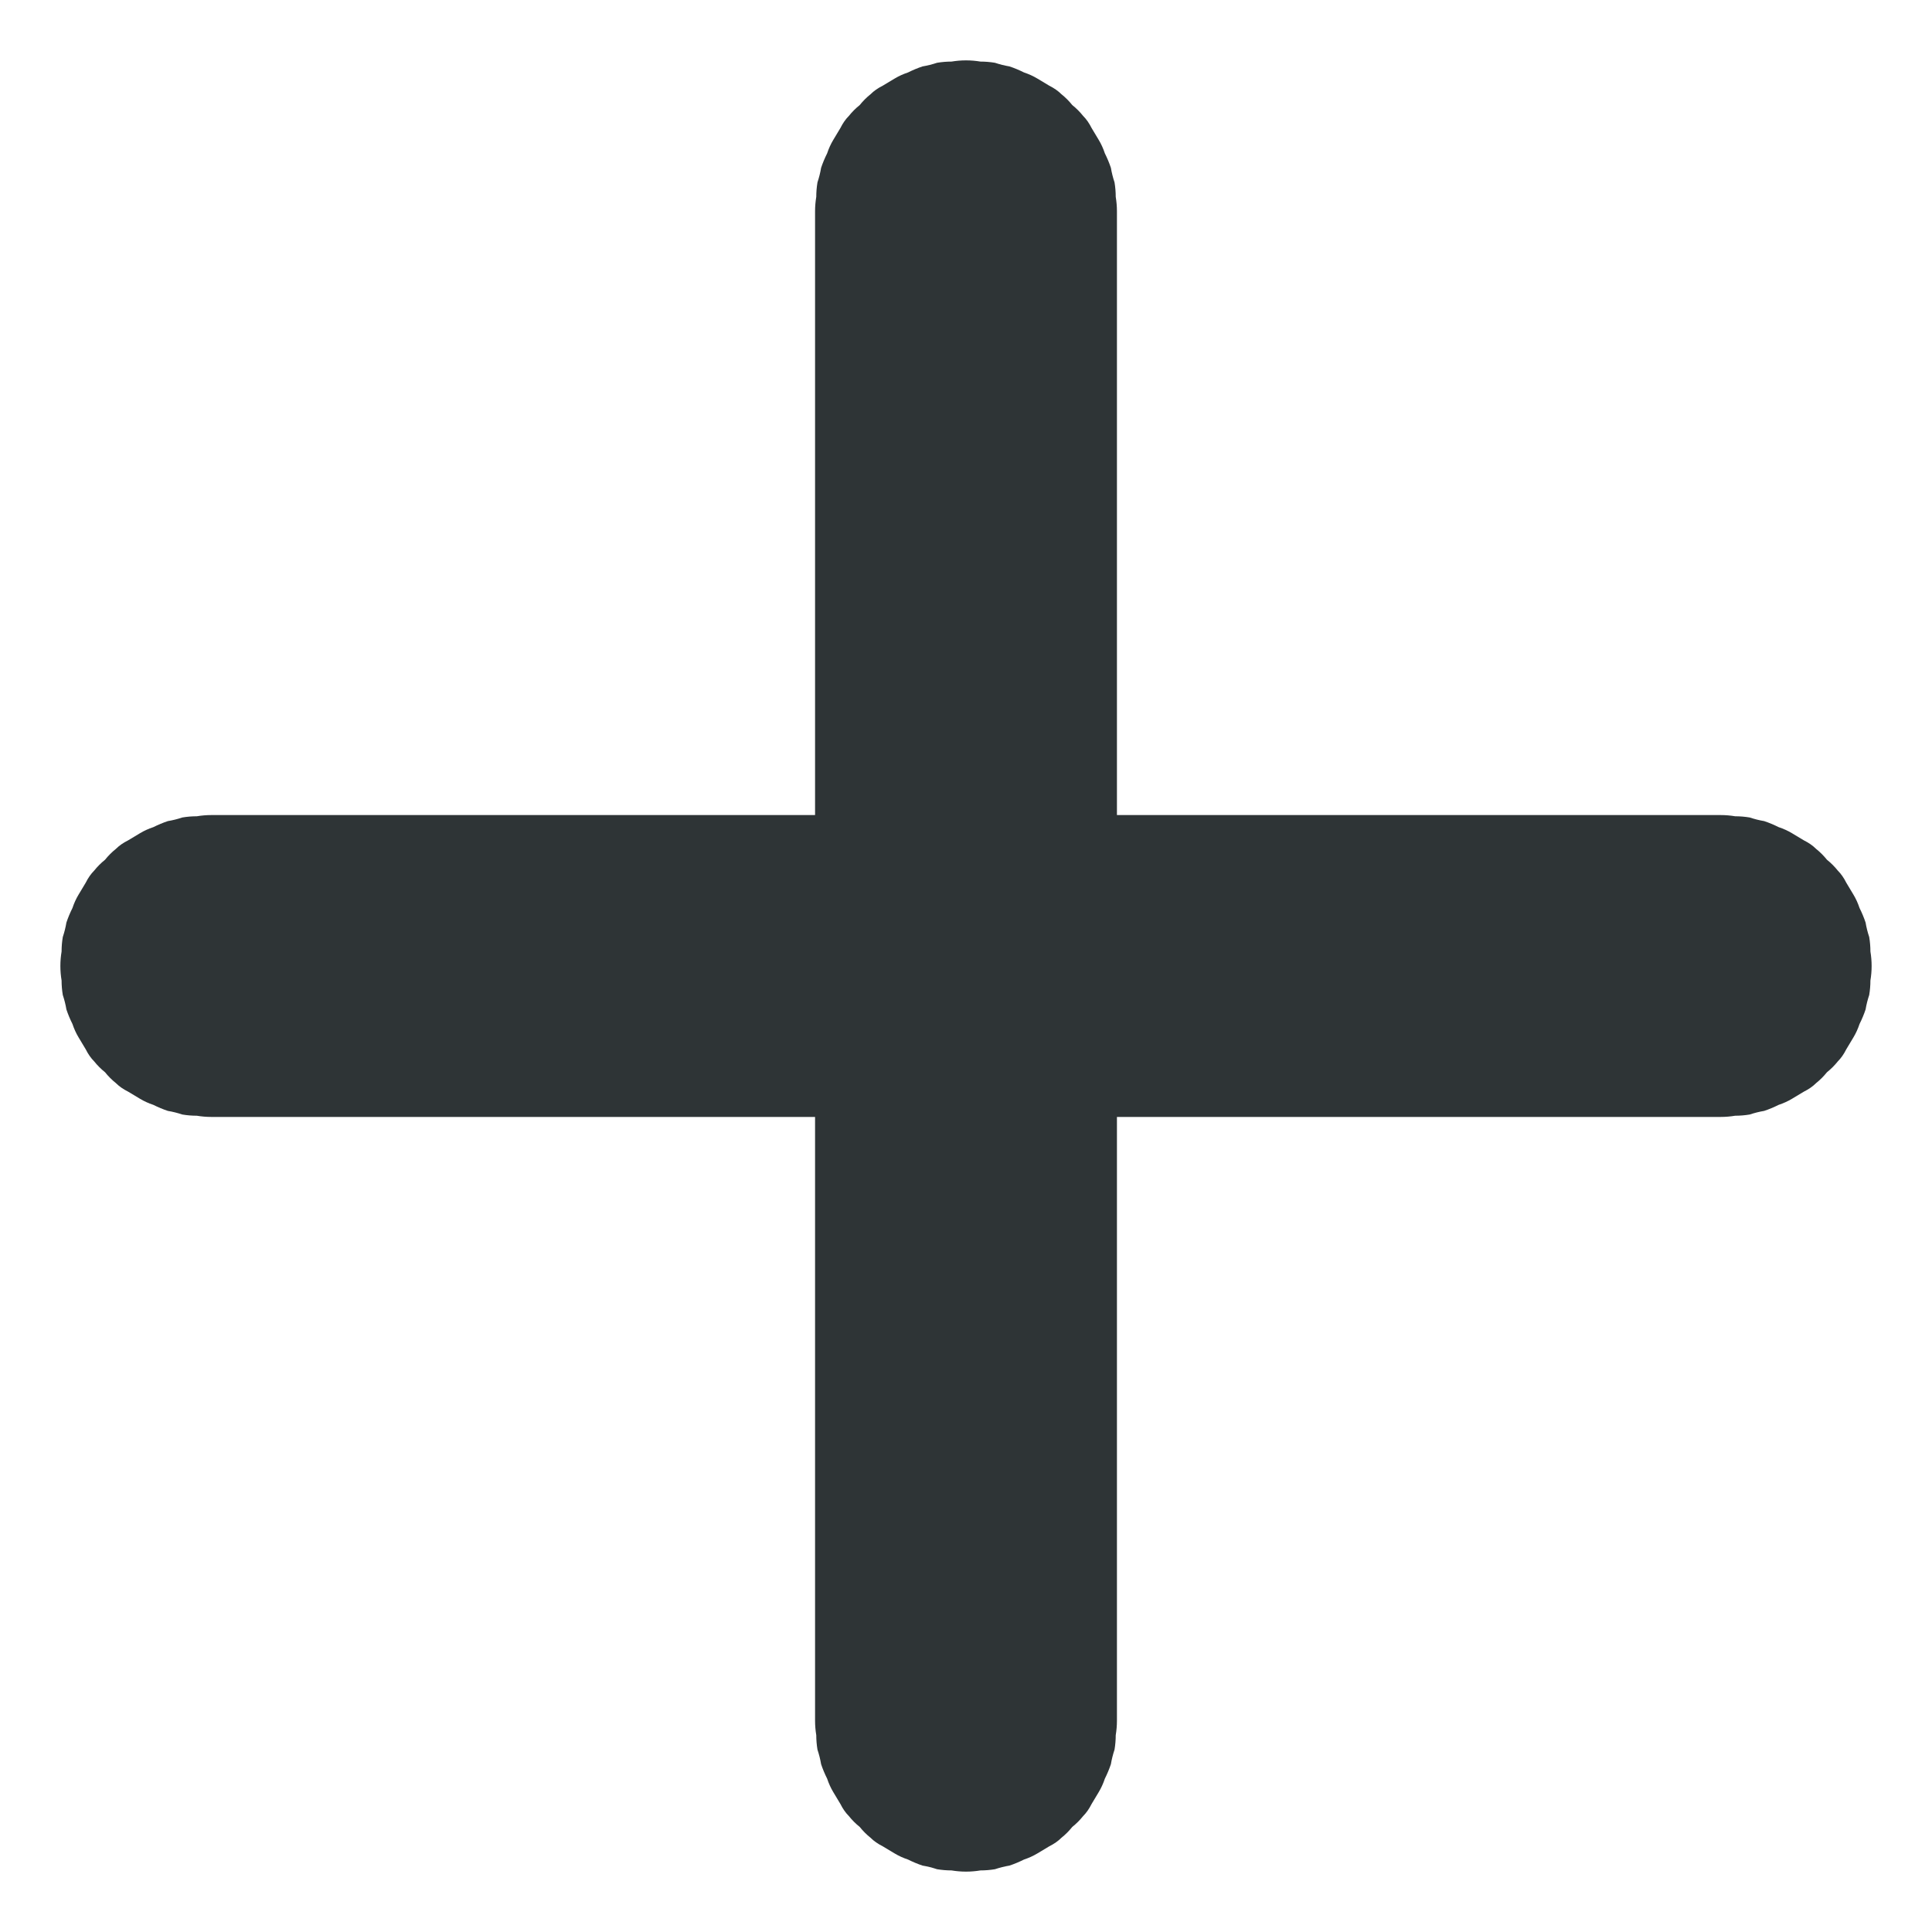
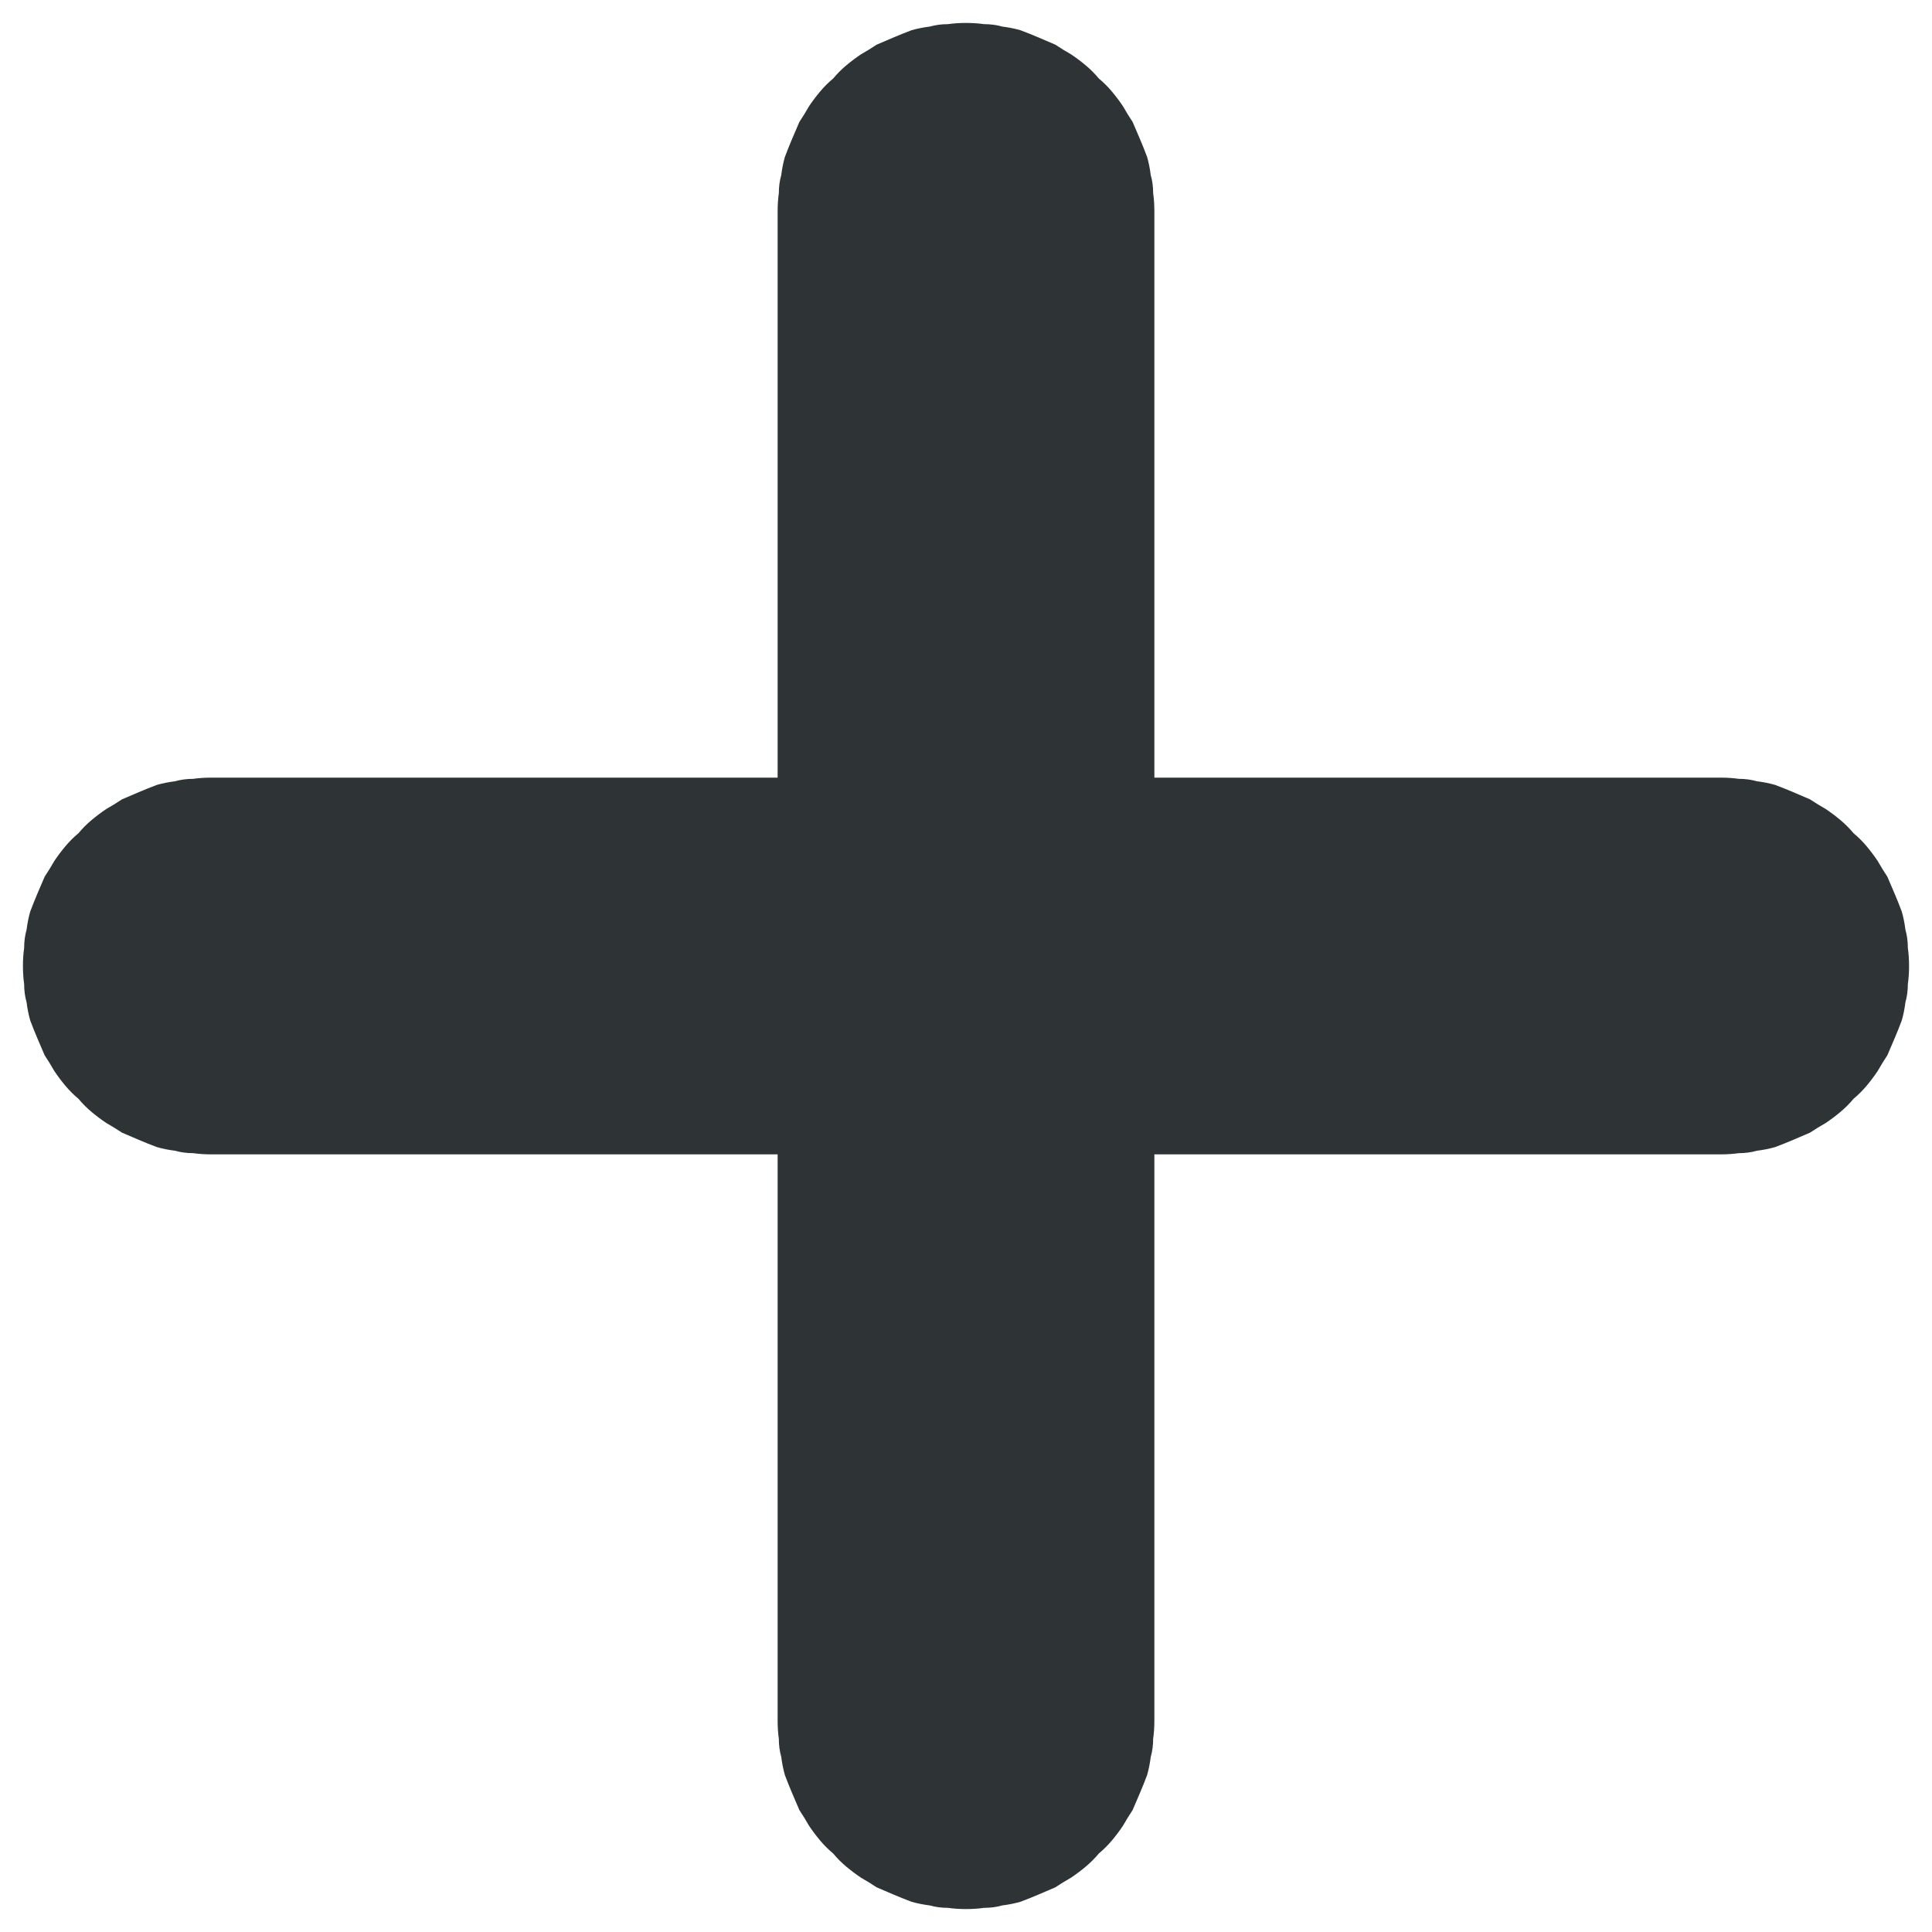
<svg xmlns="http://www.w3.org/2000/svg" width="16" height="16" viewBox="0 0 16 16" fill="#2e3436">
-   <path fill-rule="evenodd" d="M9.25 6.75L9.25 1.75Q9.25 1.69 9.24 1.63Q9.24 1.57 9.23 1.51Q9.21 1.45 9.2 1.39Q9.18 1.33 9.15 1.27Q9.13 1.21 9.1 1.16Q9.07 1.11 9.04 1.06Q9.01 1 8.97 0.96Q8.93 0.91 8.88 0.87Q8.84 0.82 8.79 0.78Q8.75 0.74 8.69 0.71Q8.64 0.68 8.59 0.65Q8.54 0.62 8.48 0.6Q8.42 0.57 8.36 0.55Q8.3 0.54 8.24 0.52Q8.18 0.51 8.12 0.51Q8.06 0.5 8 0.5Q7.94 0.5 7.88 0.51Q7.82 0.51 7.76 0.52Q7.7 0.54 7.64 0.55Q7.58 0.57 7.52 0.6Q7.46 0.62 7.41 0.65Q7.36 0.68 7.31 0.71Q7.25 0.74 7.21 0.78Q7.16 0.82 7.12 0.87Q7.07 0.91 7.03 0.96Q6.99 1 6.96 1.06Q6.93 1.11 6.9 1.16Q6.87 1.21 6.85 1.27Q6.82 1.33 6.8 1.39Q6.79 1.45 6.77 1.51Q6.76 1.57 6.76 1.63Q6.75 1.69 6.75 1.75L6.75 6.75L1.75 6.75Q1.69 6.75 1.63 6.76Q1.57 6.76 1.51 6.77Q1.45 6.79 1.39 6.8Q1.33 6.82 1.27 6.85Q1.21 6.87 1.16 6.9Q1.11 6.93 1.06 6.96Q1 6.99 0.96 7.03Q0.91 7.07 0.87 7.12Q0.82 7.16 0.78 7.21Q0.74 7.25 0.71 7.31Q0.68 7.36 0.65 7.41Q0.62 7.46 0.6 7.52Q0.57 7.58 0.55 7.64Q0.54 7.7 0.52 7.76Q0.51 7.82 0.51 7.88Q0.5 7.94 0.5 8Q0.5 8.06 0.51 8.12Q0.51 8.18 0.52 8.24Q0.54 8.3 0.55 8.36Q0.57 8.42 0.6 8.48Q0.62 8.54 0.65 8.59Q0.68 8.64 0.71 8.69Q0.74 8.75 0.78 8.79Q0.82 8.84 0.87 8.88Q0.91 8.93 0.96 8.97Q1 9.01 1.06 9.04Q1.11 9.07 1.16 9.1Q1.21 9.13 1.27 9.15Q1.33 9.18 1.39 9.2Q1.45 9.21 1.51 9.23Q1.57 9.24 1.63 9.24Q1.69 9.25 1.75 9.25L6.75 9.25L6.75 14.25Q6.75 14.31 6.76 14.37Q6.76 14.43 6.77 14.49Q6.79 14.55 6.8 14.61Q6.82 14.67 6.85 14.73Q6.87 14.79 6.9 14.84Q6.93 14.89 6.96 14.94Q6.99 15 7.03 15.04Q7.07 15.09 7.12 15.13Q7.16 15.18 7.21 15.22Q7.25 15.26 7.31 15.29Q7.36 15.32 7.41 15.35Q7.46 15.38 7.52 15.4Q7.58 15.43 7.64 15.45Q7.7 15.46 7.76 15.48Q7.82 15.49 7.88 15.49Q7.94 15.5 8 15.5Q8.06 15.5 8.12 15.49Q8.18 15.49 8.24 15.48Q8.3 15.46 8.36 15.45Q8.42 15.43 8.48 15.4Q8.54 15.38 8.59 15.35Q8.64 15.32 8.69 15.29Q8.75 15.26 8.79 15.22Q8.84 15.18 8.88 15.13Q8.93 15.09 8.97 15.04Q9.01 15 9.04 14.94Q9.07 14.89 9.1 14.84Q9.13 14.79 9.15 14.73Q9.18 14.67 9.2 14.61Q9.21 14.55 9.23 14.49Q9.24 14.43 9.24 14.37Q9.25 14.31 9.25 14.25L9.25 9.25L14.25 9.25Q14.31 9.25 14.37 9.24Q14.43 9.24 14.49 9.23Q14.55 9.21 14.61 9.2Q14.67 9.18 14.73 9.15Q14.79 9.13 14.84 9.1Q14.89 9.07 14.94 9.04Q15 9.01 15.04 8.97Q15.09 8.93 15.13 8.88Q15.18 8.84 15.22 8.79Q15.26 8.75 15.29 8.69Q15.32 8.64 15.35 8.59Q15.38 8.54 15.4 8.48Q15.43 8.42 15.45 8.36Q15.46 8.3 15.48 8.24Q15.49 8.18 15.49 8.12Q15.5 8.06 15.5 8Q15.5 7.94 15.49 7.88Q15.49 7.82 15.48 7.76Q15.46 7.7 15.45 7.64Q15.43 7.58 15.4 7.52Q15.38 7.46 15.35 7.41Q15.32 7.36 15.29 7.31Q15.26 7.25 15.22 7.21Q15.18 7.16 15.13 7.12Q15.09 7.07 15.04 7.03Q15 6.99 14.94 6.96Q14.89 6.93 14.84 6.9Q14.79 6.87 14.73 6.85Q14.67 6.82 14.61 6.8Q14.55 6.79 14.49 6.77Q14.43 6.76 14.37 6.76Q14.31 6.75 14.25 6.75L9.25 6.75Z" />
+   <path fill-rule="evenodd" d="M9.56 6.44L9.56 1.75Q9.56 1.67 9.55 1.6Q9.55 1.52 9.53 1.45Q9.52 1.37 9.5 1.3Q9.47 1.22 9.44 1.15Q9.41 1.08 9.38 1.01Q9.34 0.95 9.3 0.88Q9.26 0.82 9.21 0.76Q9.16 0.7 9.1 0.65Q9.05 0.59 8.99 0.54Q8.93 0.49 8.87 0.45Q8.8 0.41 8.74 0.37Q8.67 0.34 8.6 0.31Q8.53 0.28 8.45 0.25Q8.38 0.23 8.3 0.22Q8.23 0.2 8.15 0.2Q8.08 0.19 8 0.19Q7.92 0.19 7.85 0.2Q7.77 0.2 7.7 0.22Q7.62 0.23 7.55 0.25Q7.47 0.28 7.4 0.31Q7.33 0.34 7.26 0.37Q7.2 0.41 7.13 0.45Q7.07 0.49 7.01 0.54Q6.95 0.59 6.9 0.65Q6.84 0.7 6.79 0.76Q6.74 0.82 6.7 0.88Q6.66 0.95 6.62 1.01Q6.59 1.08 6.56 1.15Q6.53 1.22 6.5 1.3Q6.48 1.37 6.47 1.45Q6.45 1.52 6.45 1.6Q6.44 1.67 6.44 1.75L6.44 6.44L1.75 6.44Q1.67 6.44 1.6 6.45Q1.52 6.45 1.45 6.47Q1.37 6.48 1.3 6.5Q1.22 6.53 1.15 6.56Q1.08 6.59 1.01 6.62Q0.95 6.66 0.88 6.7Q0.82 6.74 0.76 6.79Q0.7 6.84 0.65 6.9Q0.59 6.95 0.54 7.01Q0.49 7.07 0.45 7.13Q0.41 7.2 0.37 7.26Q0.34 7.33 0.31 7.4Q0.28 7.47 0.25 7.55Q0.23 7.62 0.22 7.7Q0.2 7.77 0.2 7.85Q0.19 7.92 0.19 8Q0.19 8.08 0.2 8.15Q0.2 8.23 0.22 8.3Q0.23 8.38 0.25 8.45Q0.28 8.53 0.31 8.6Q0.34 8.67 0.37 8.74Q0.41 8.8 0.45 8.87Q0.49 8.93 0.54 8.99Q0.59 9.05 0.65 9.1Q0.7 9.16 0.76 9.21Q0.82 9.26 0.88 9.3Q0.95 9.34 1.01 9.38Q1.08 9.41 1.15 9.44Q1.22 9.47 1.3 9.5Q1.37 9.52 1.45 9.53Q1.52 9.55 1.6 9.55Q1.67 9.56 1.75 9.56L6.44 9.56L6.44 14.25Q6.44 14.33 6.45 14.4Q6.45 14.48 6.47 14.55Q6.48 14.63 6.5 14.7Q6.53 14.78 6.56 14.85Q6.59 14.92 6.62 14.99Q6.66 15.05 6.7 15.12Q6.74 15.18 6.79 15.24Q6.84 15.3 6.9 15.35Q6.95 15.41 7.01 15.46Q7.07 15.51 7.13 15.55Q7.2 15.59 7.26 15.63Q7.33 15.66 7.4 15.69Q7.47 15.72 7.55 15.75Q7.62 15.77 7.7 15.78Q7.77 15.8 7.85 15.8Q7.92 15.81 8 15.81Q8.08 15.81 8.15 15.8Q8.23 15.8 8.3 15.78Q8.38 15.77 8.45 15.75Q8.53 15.72 8.6 15.69Q8.67 15.66 8.74 15.63Q8.8 15.59 8.87 15.55Q8.93 15.51 8.99 15.46Q9.05 15.41 9.1 15.35Q9.16 15.3 9.21 15.24Q9.26 15.18 9.3 15.12Q9.34 15.05 9.38 14.99Q9.41 14.92 9.44 14.85Q9.47 14.78 9.5 14.7Q9.52 14.63 9.53 14.55Q9.55 14.48 9.55 14.4Q9.56 14.33 9.56 14.25L9.56 9.56L14.25 9.56Q14.33 9.56 14.4 9.55Q14.48 9.55 14.55 9.53Q14.63 9.52 14.7 9.5Q14.78 9.47 14.85 9.44Q14.92 9.41 14.99 9.38Q15.05 9.34 15.12 9.3Q15.18 9.26 15.24 9.21Q15.3 9.16 15.35 9.1Q15.41 9.05 15.46 8.99Q15.51 8.93 15.55 8.87Q15.59 8.8 15.63 8.74Q15.66 8.67 15.69 8.6Q15.72 8.53 15.75 8.45Q15.77 8.38 15.78 8.3Q15.8 8.23 15.8 8.15Q15.81 8.08 15.81 8Q15.81 7.92 15.8 7.85Q15.8 7.77 15.78 7.7Q15.77 7.62 15.75 7.55Q15.72 7.47 15.69 7.4Q15.66 7.33 15.63 7.26Q15.59 7.2 15.55 7.13Q15.51 7.07 15.46 7.01Q15.41 6.95 15.35 6.9Q15.3 6.84 15.24 6.79Q15.18 6.74 15.12 6.7Q15.05 6.66 14.99 6.62Q14.92 6.59 14.85 6.56Q14.78 6.53 14.7 6.5Q14.63 6.48 14.55 6.47Q14.48 6.45 14.4 6.45Q14.33 6.44 14.25 6.44L9.56 6.44Z" />
</svg>
